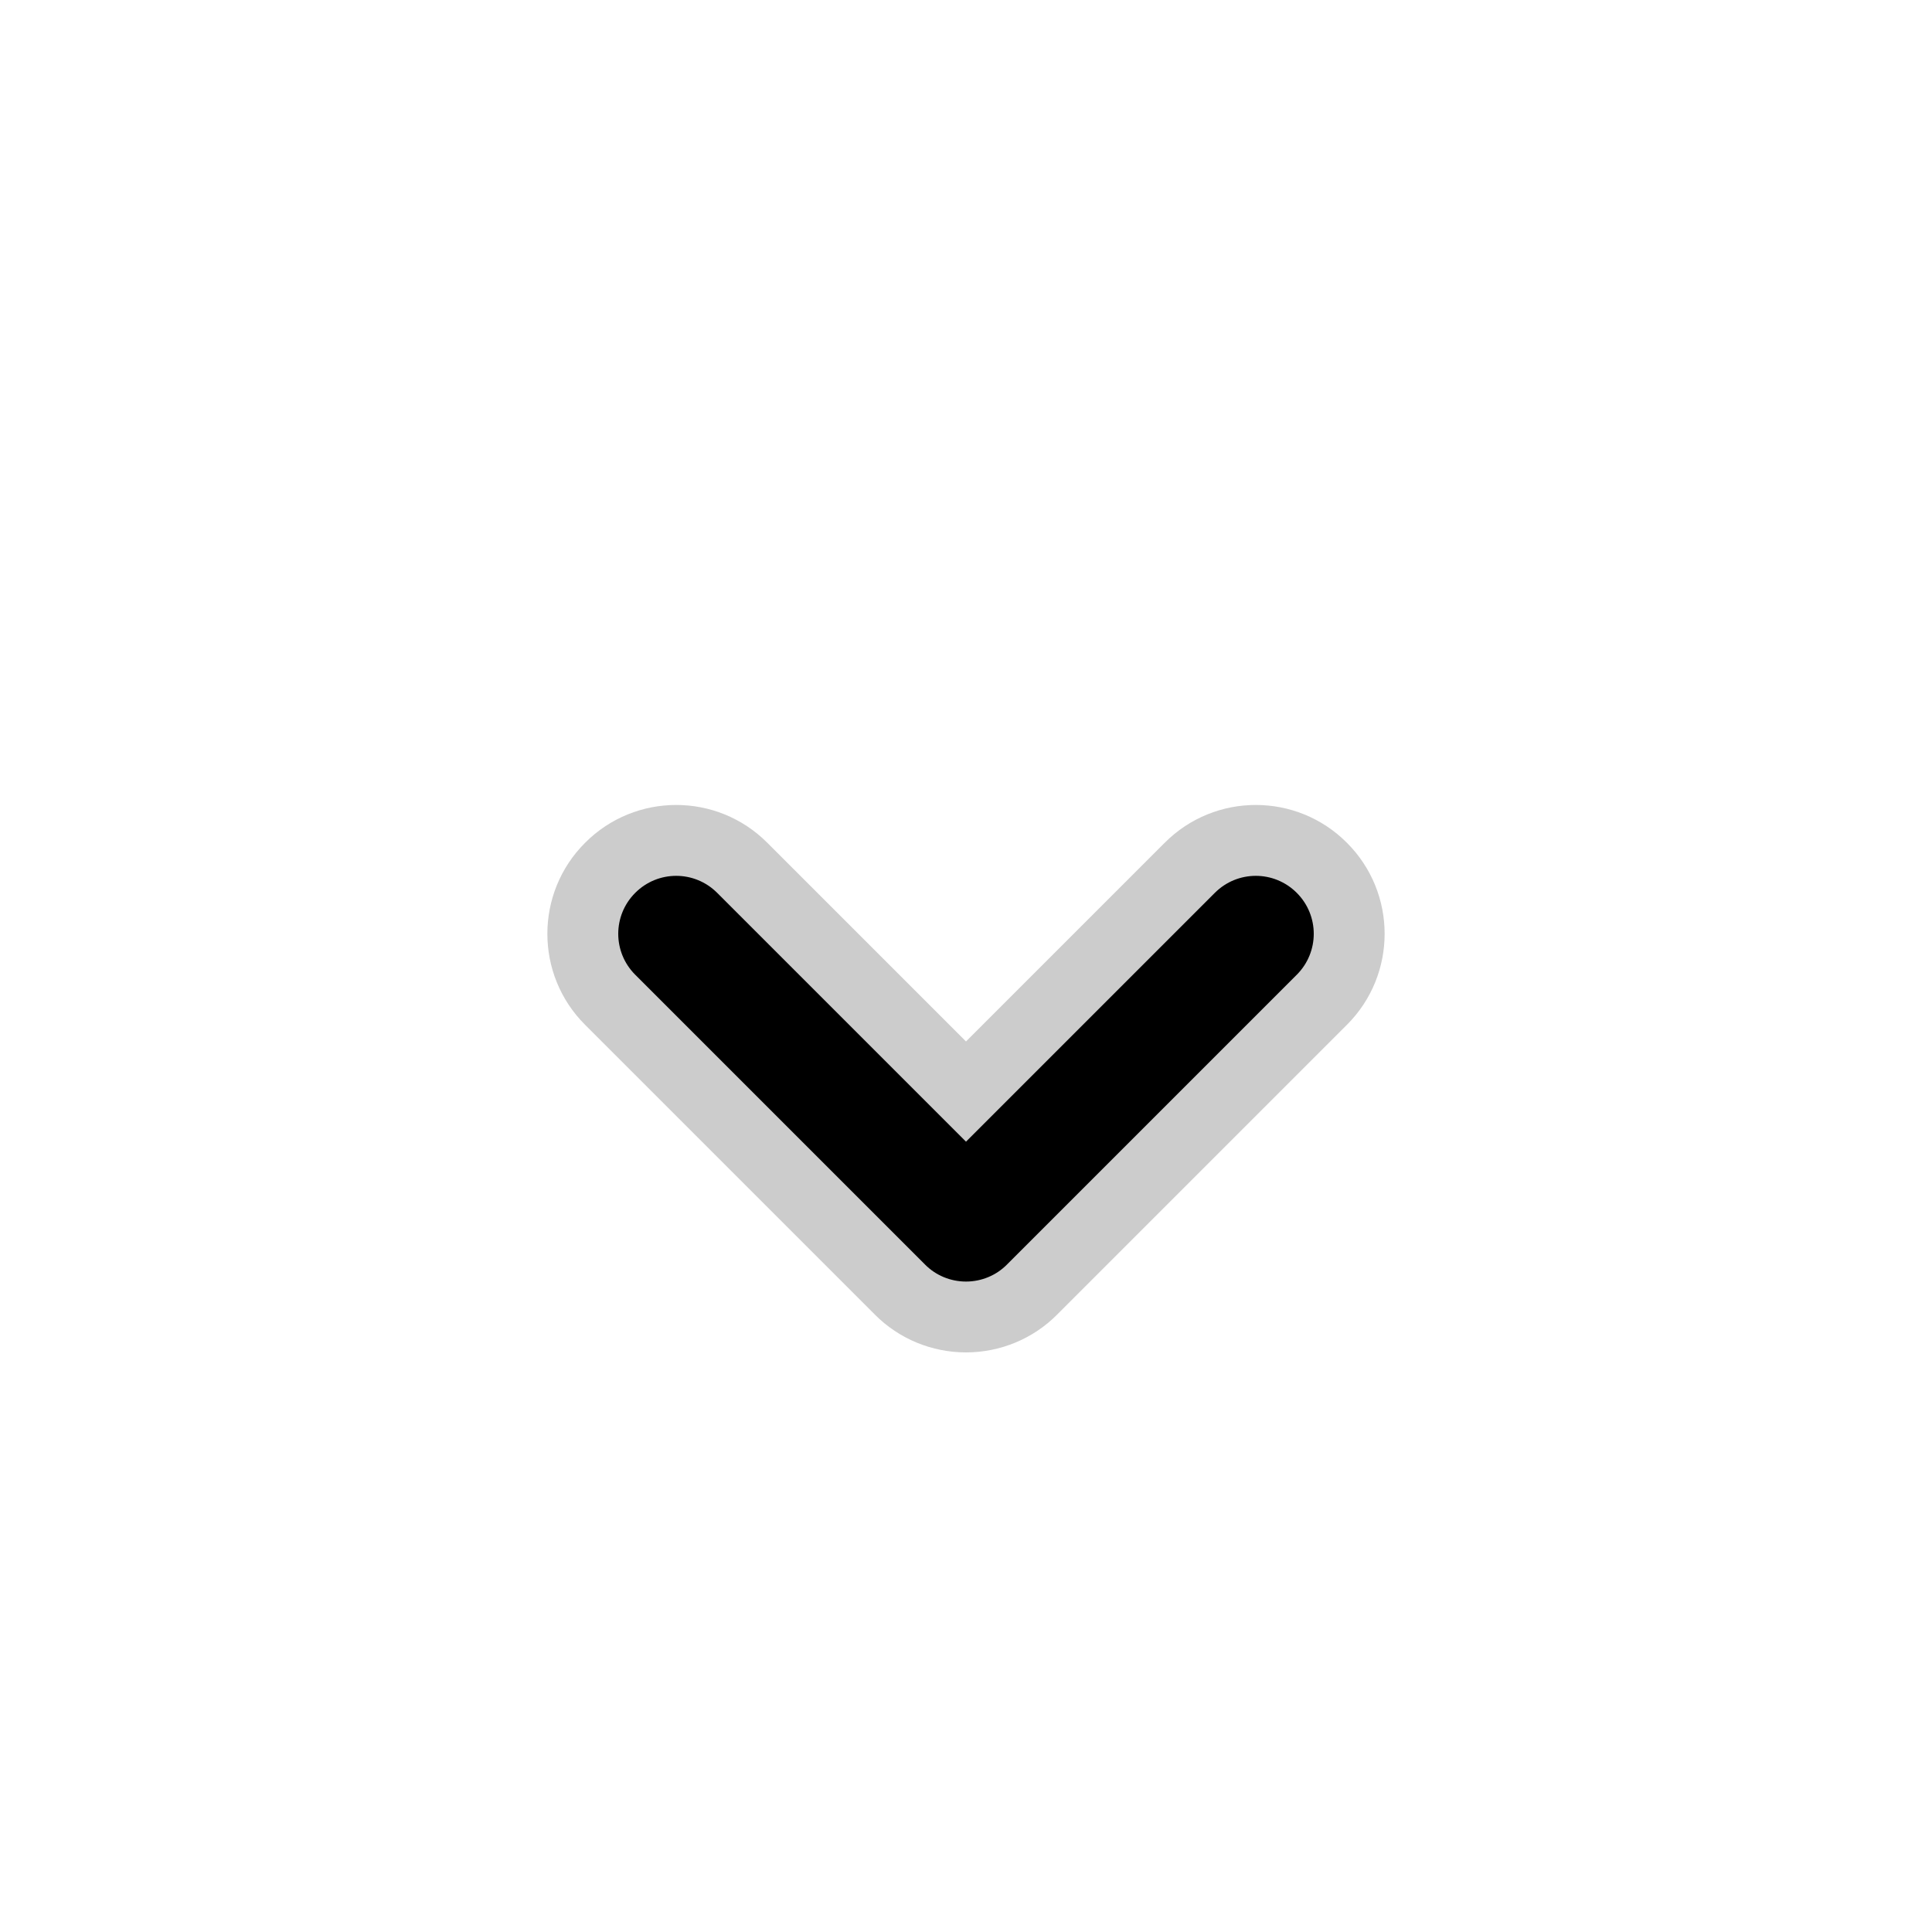
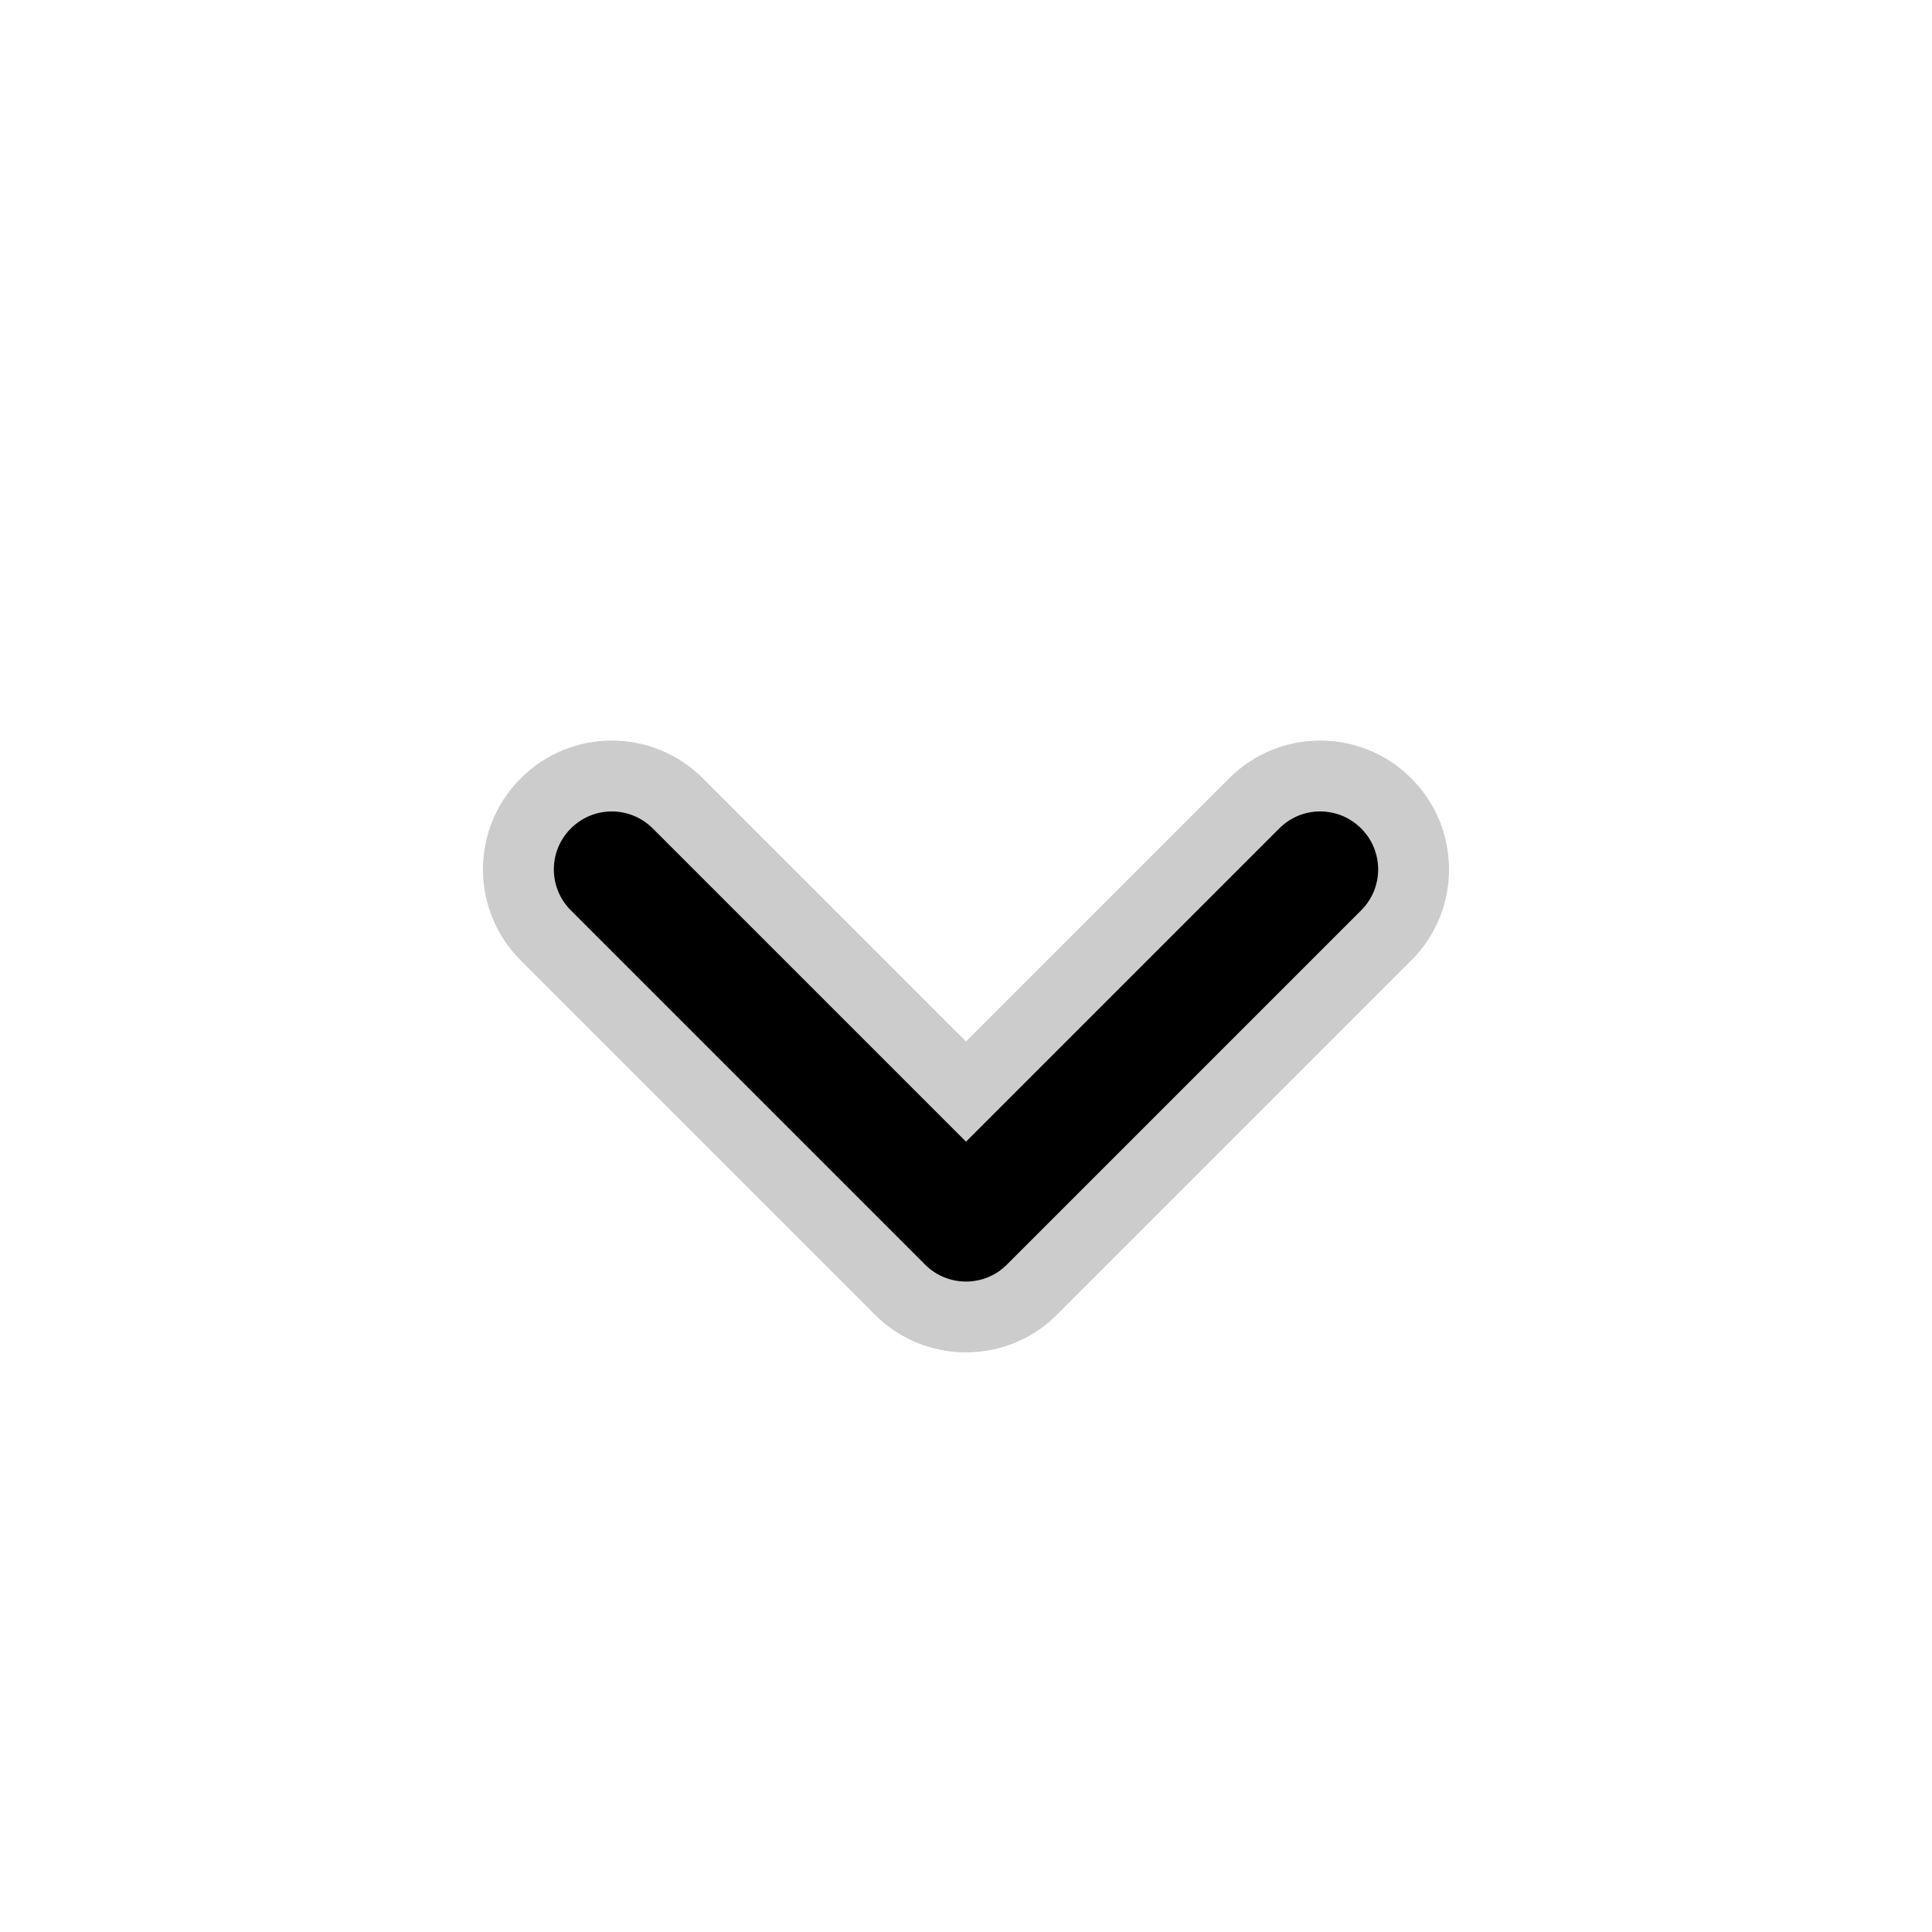
<svg xmlns="http://www.w3.org/2000/svg" width="15" height="15" fill="none">
-   <path fill-rule="evenodd" clip-rule="evenodd" d="M4.543 6.543C4.933 6.152 5.567 6.152 5.957 6.543L7.5 8.086L9.043 6.543C9.433 6.152 10.067 6.152 10.457 6.543C10.848 6.933 10.848 7.567 10.457 7.957L8.207 10.207C8.02 10.395 7.765 10.5 7.5 10.5C7.235 10.5 6.98 10.395 6.793 10.207L4.543 7.957C4.152 7.567 4.152 6.933 4.543 6.543Z" fill="currentColor" opacity=".2" />
-   <path fill-rule="evenodd" clip-rule="evenodd" d="M4.932 6.932C5.108 6.756 5.392 6.756 5.568 6.932L7.5 8.864L9.432 6.932C9.608 6.756 9.892 6.756 10.068 6.932C10.244 7.108 10.244 7.392 10.068 7.568L7.818 9.818C7.734 9.903 7.619 9.95 7.5 9.95C7.381 9.95 7.266 9.903 7.182 9.818L4.932 7.568C4.756 7.392 4.756 7.108 4.932 6.932Z" fill="currentColor" />
+   <path fill-rule="evenodd" clip-rule="evenodd" d="M4.043 6.043C4.433 5.652 5.067 5.652 5.457 6.043L7.5 8.086L9.543 6.043C9.933 5.652 10.567 5.652 10.957 6.043C11.348 6.433 11.348 7.067 10.957 7.457L8.207 10.207C8.02 10.395 7.765 10.5 7.5 10.5C7.235 10.5 6.98 10.395 6.793 10.207L4.043 7.457C3.652 7.067 3.652 6.433 4.043 6.043Z" fill="currentColor" opacity=".2" />
+   <path fill-rule="evenodd" clip-rule="evenodd" d="M4.432 6.432C4.608 6.256 4.892 6.256 5.068 6.432L7.5 8.864L9.932 6.432C10.107 6.256 10.392 6.256 10.568 6.432C10.744 6.608 10.744 6.892 10.568 7.068L7.818 9.818C7.734 9.903 7.619 9.95 7.5 9.95C7.381 9.95 7.266 9.903 7.182 9.818L4.432 7.068C4.256 6.892 4.256 6.608 4.432 6.432Z" fill="currentColor" />
</svg>
